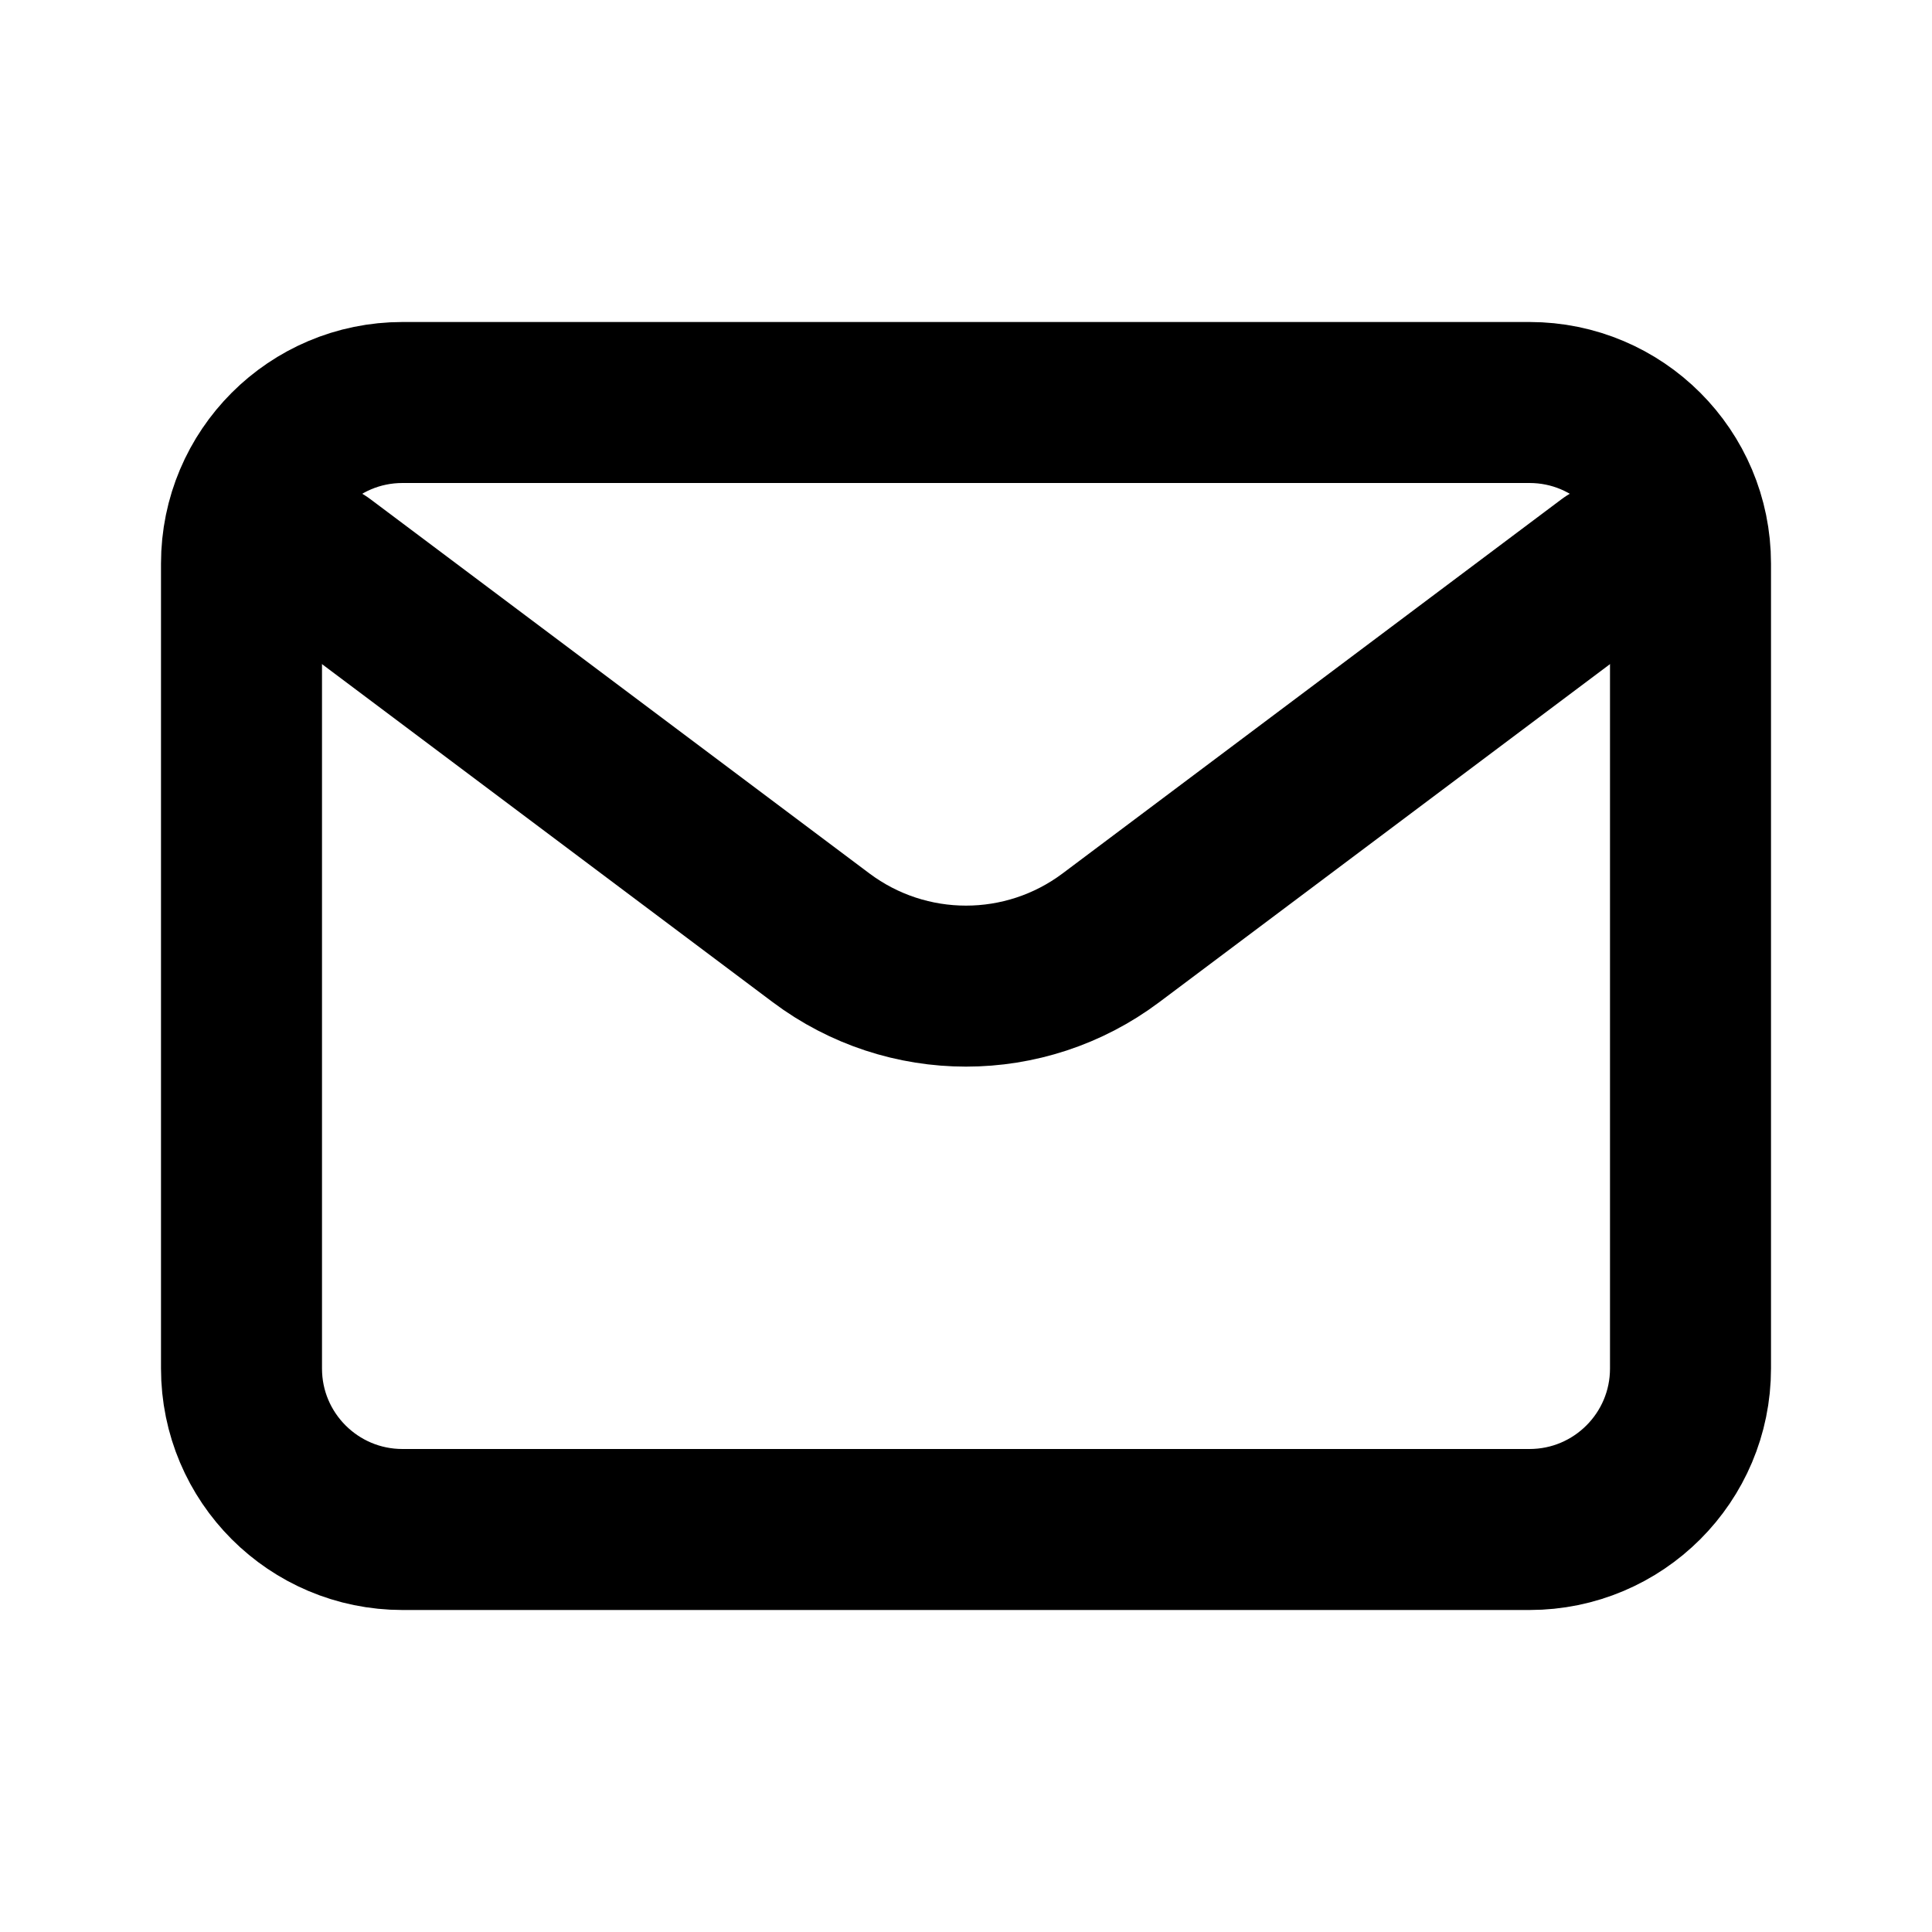
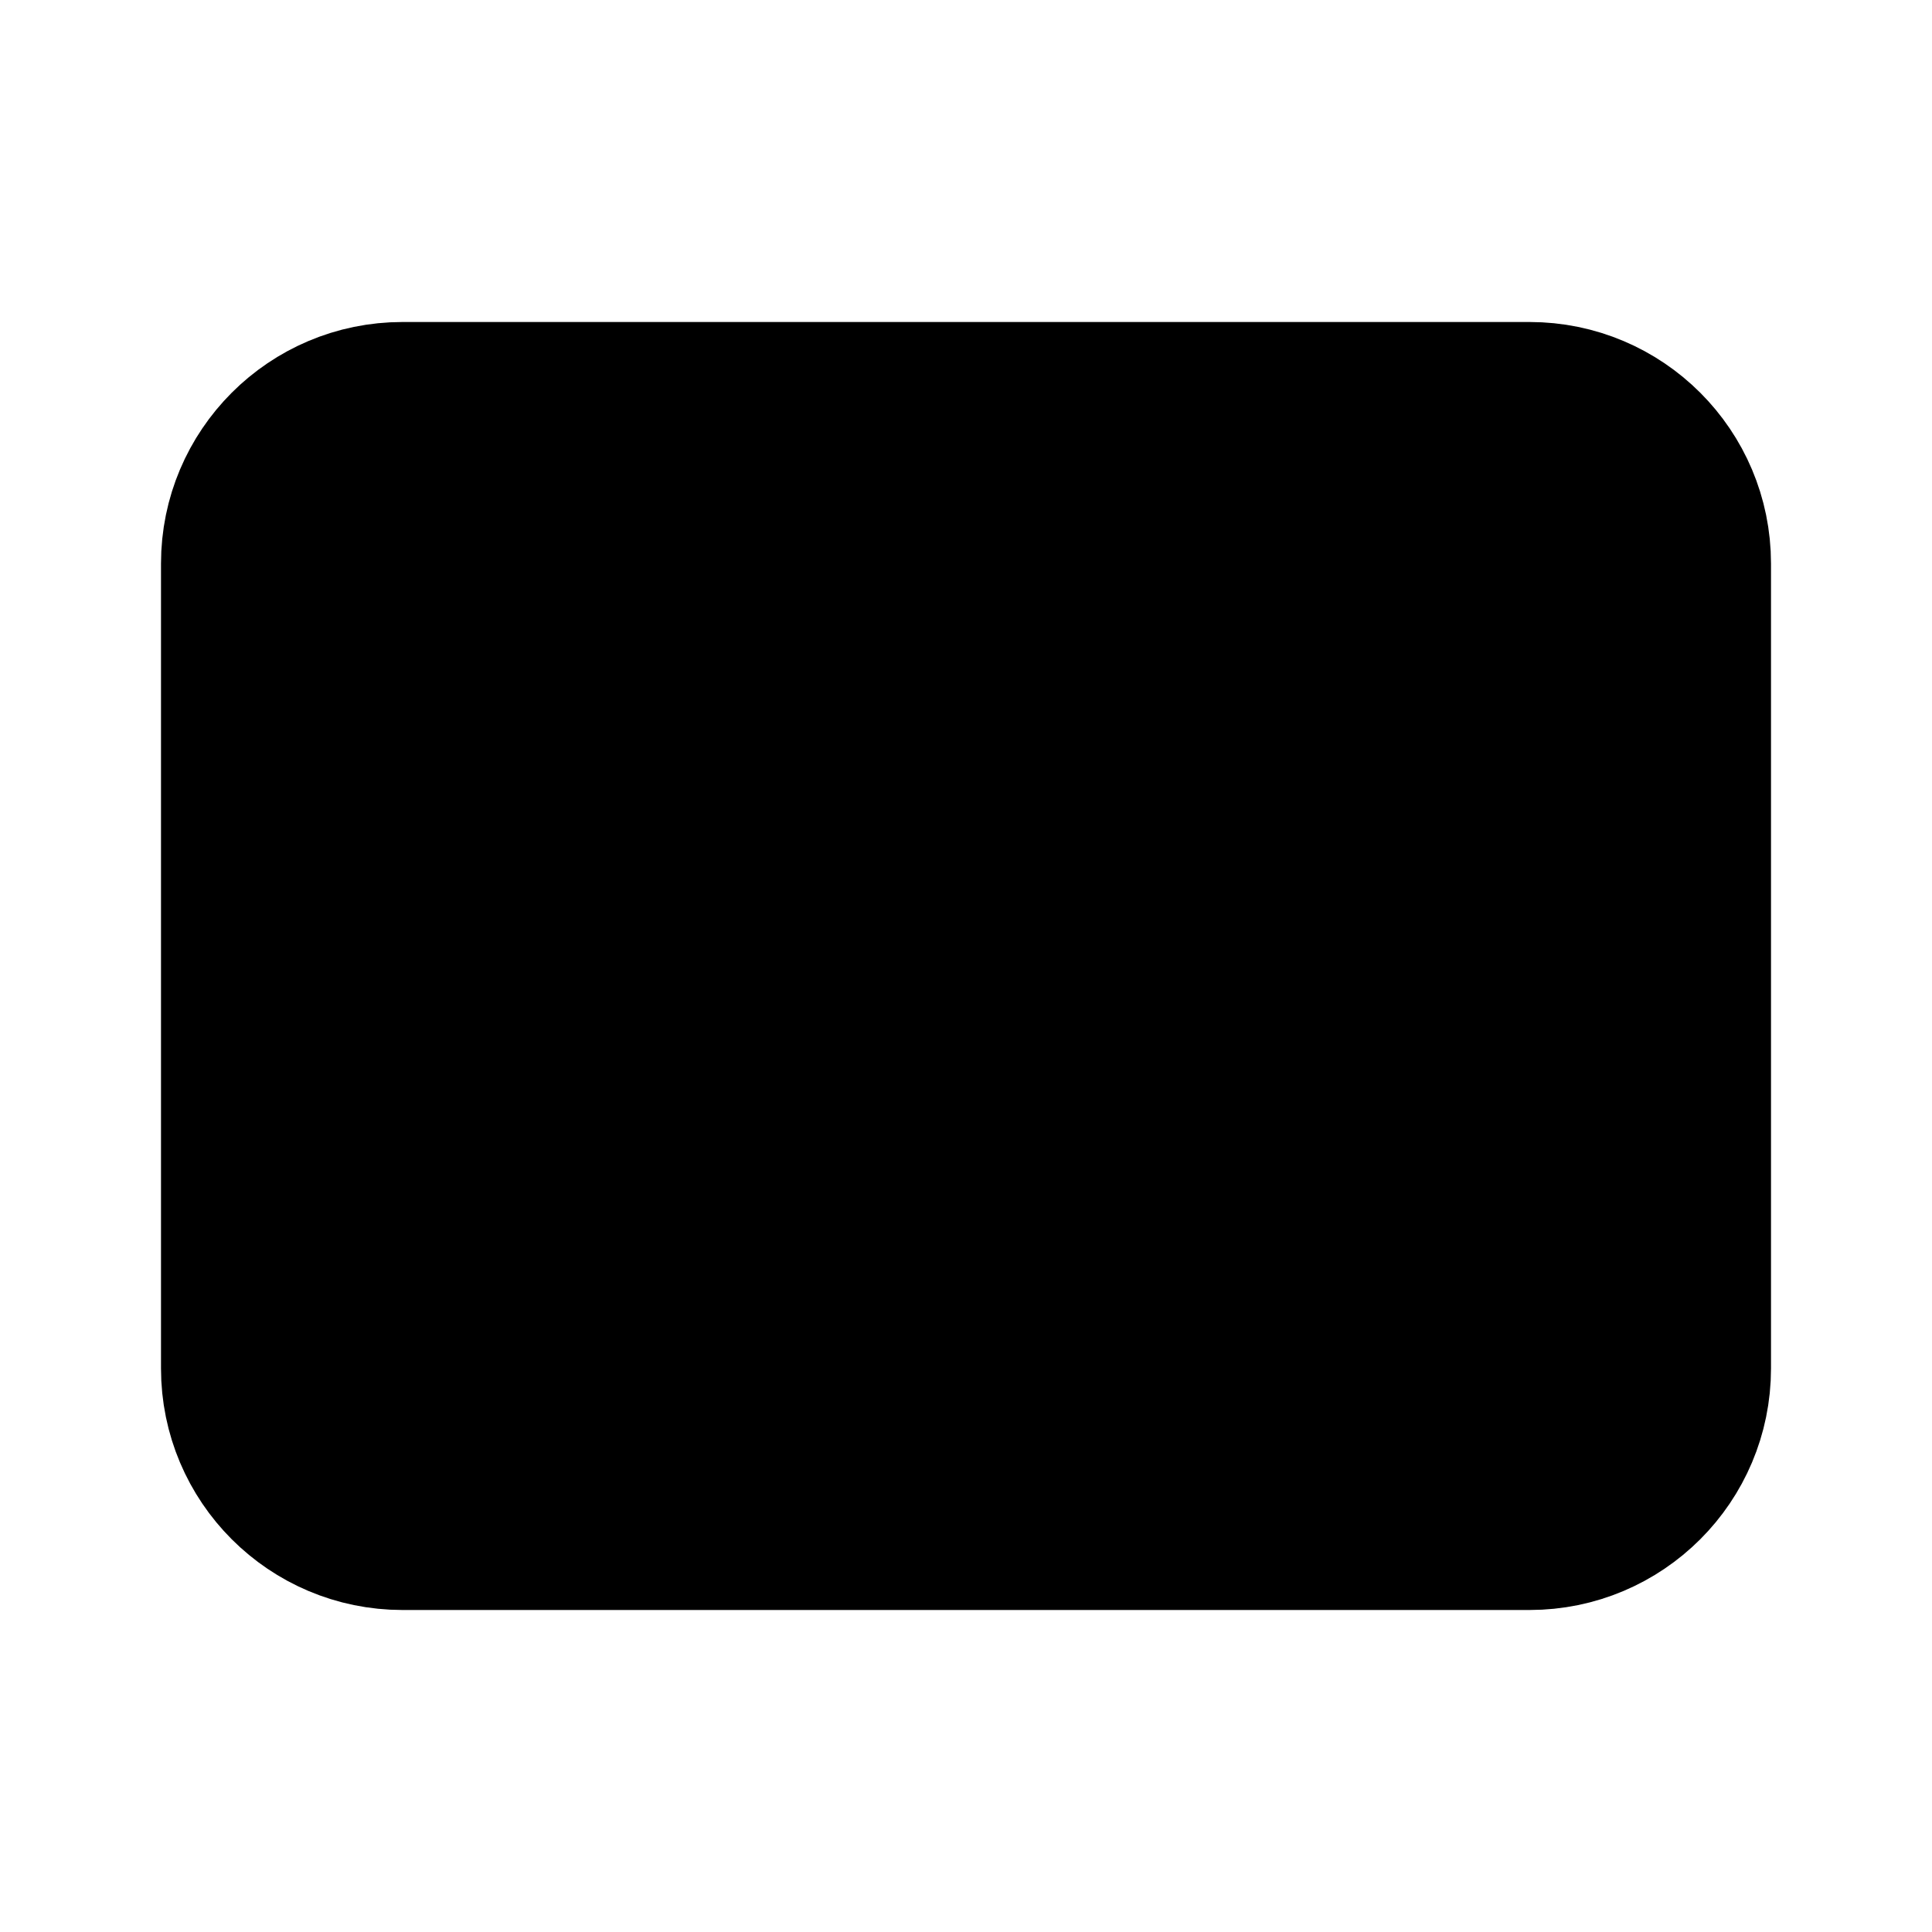
- <svg xmlns="http://www.w3.org/2000/svg" width="800px" height="800px" viewBox="0 0 24 24" fill="none">
+ <svg xmlns="http://www.w3.org/2000/svg" width="800px" height="800px" viewBox="0 0 24 24" fill="invert(100%)">
  <path d="M4 7L10.2 11.65C11.267 12.45 12.733 12.45 13.8 11.65L20 7" stroke="#000000" stroke-width="2" stroke-linecap="round" stroke-linejoin="round" />
  <rect x="3" y="5" width="18" height="14" rx="2" stroke="#000000" stroke-width="2" stroke-linecap="round" />
</svg>
